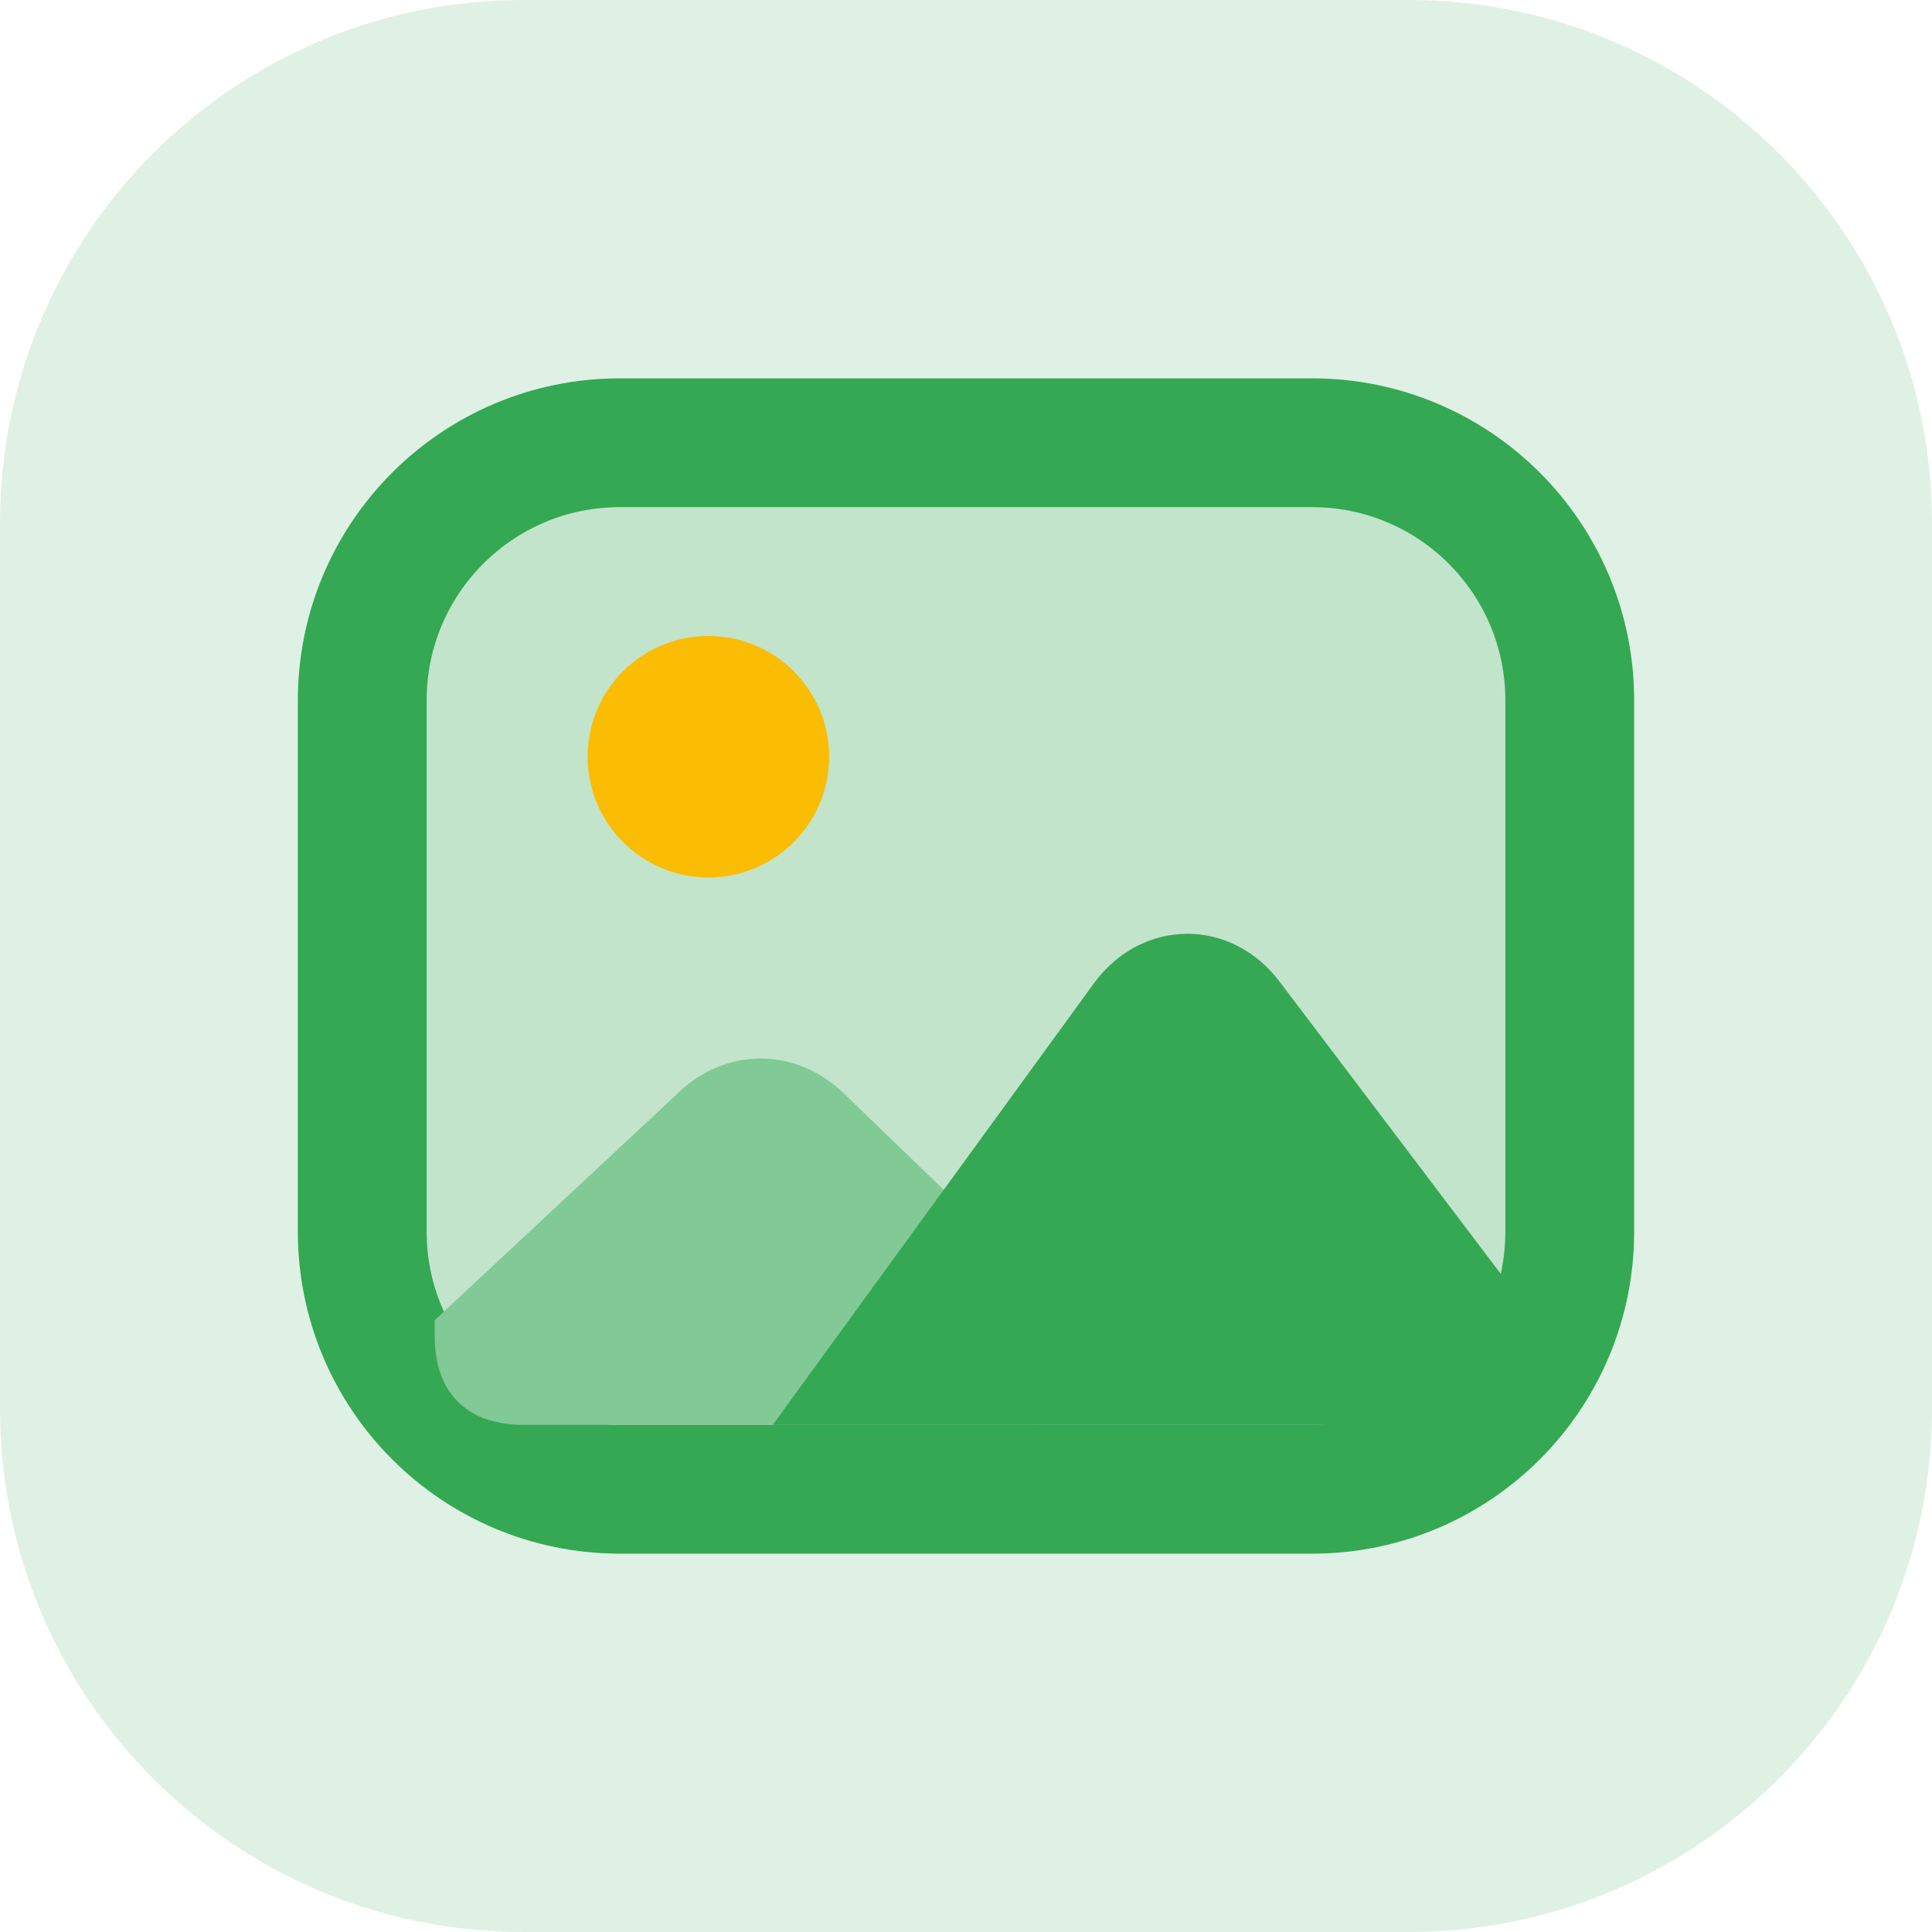
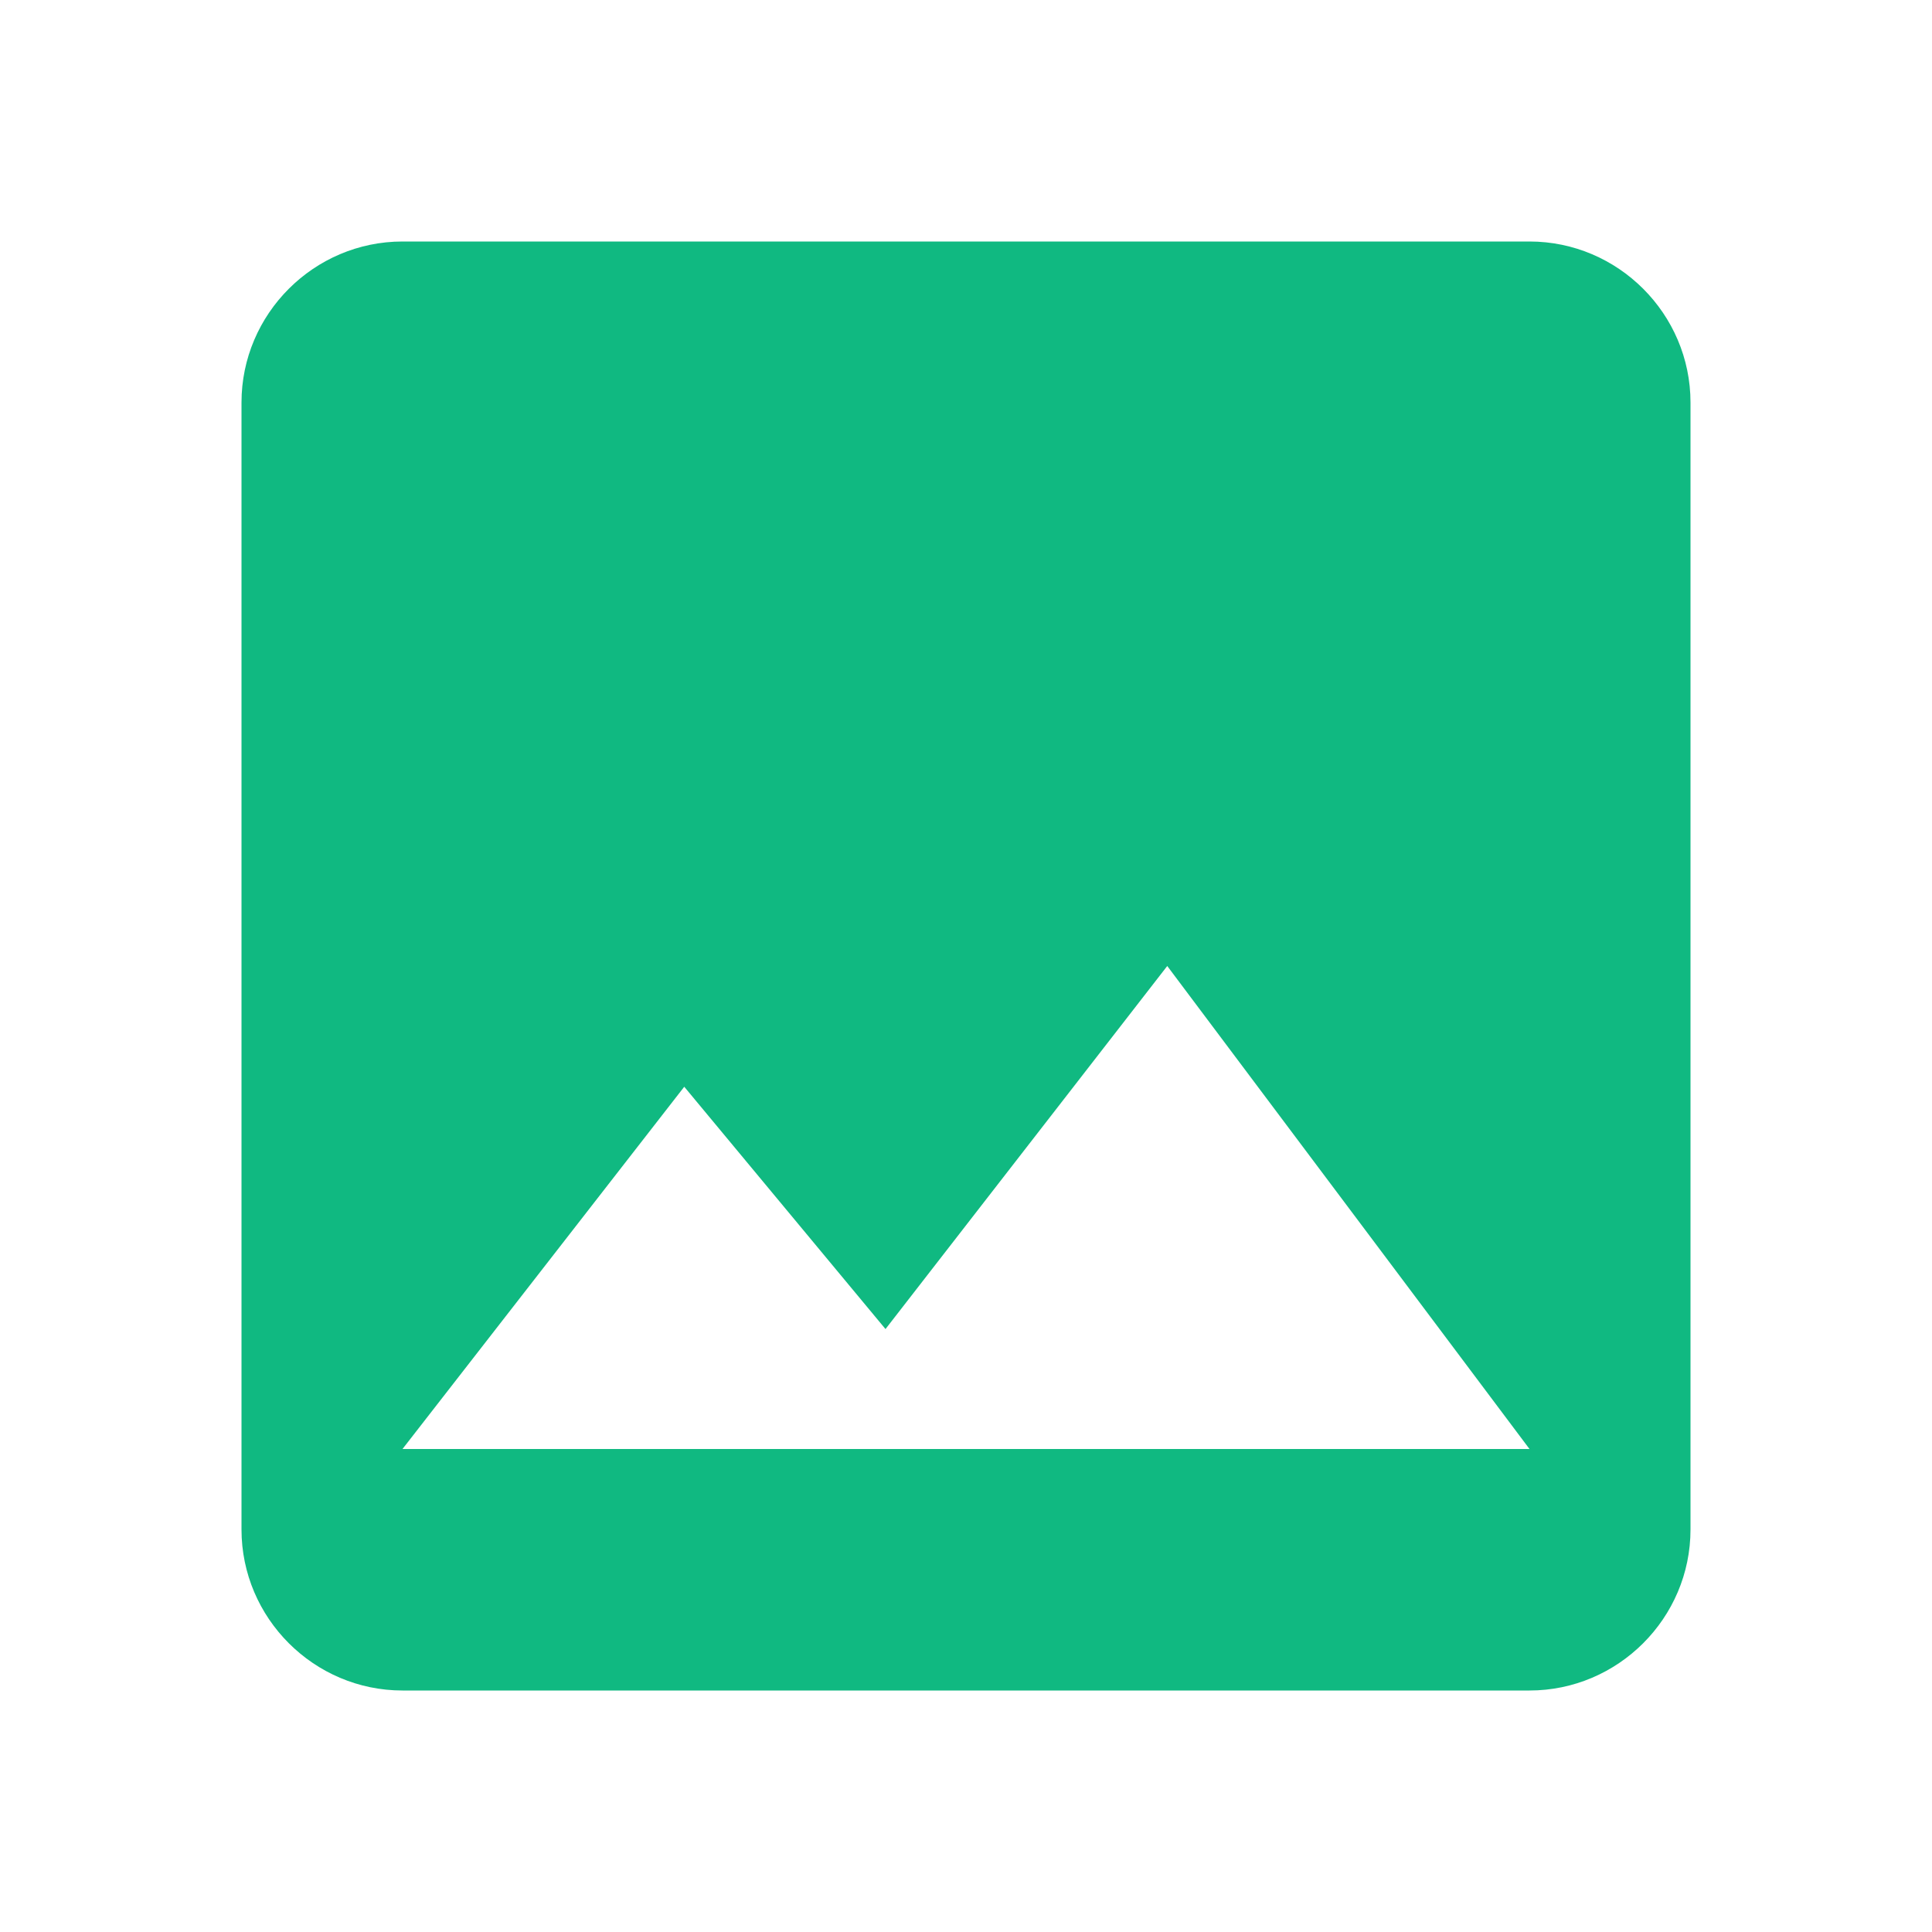
<svg xmlns="http://www.w3.org/2000/svg" viewBox="0 0 24 24" width="24" height="24">
-   <rect width="24" height="24" rx="6.5" ry="6.5" fill="#34A853" fill-opacity="0.16" />
-   <rect x="4.5" y="5.5" width="15" height="13" rx="3.2" fill="#81C995" fill-opacity="0.32" stroke="#34A853" stroke-width="1.6" />
-   <circle cx="8.8" cy="9.4" r="1.5" fill="#FBBC04" />
-   <path fill="#81C995" d="M5.4,16.4 L8.4,13.6 C9.0,13.0 9.9,13.0 10.5,13.6 L13.4,16.4 V17.2 C13.4,17.5 13.1,17.7 12.8,17.7 H6.5 C5.8,17.7 5.4,17.3 5.4,16.6 Z" />
-   <path fill="#34A853" d="M9.6,17.7 L13.6,12.2 C14.2,11.4 15.3,11.4 15.9,12.2 L18.7,15.9 V16.4 C18.7,17.2 18.0,17.7 17.2,17.7 Z" />
+   <path fill="#10B981" d="M21,19V5c0,-1.1 -0.9,-2 -2,-2H5c-1.1,0 -2,0.9 -2,2v14c0,1.1 0.9,2 2,2h14c1.1,0 2,-0.9 2,-2zM8.5,13.5l2.5,3.01L14.5,12l4.5,6H5l3.5,-4.5z" />
</svg>
